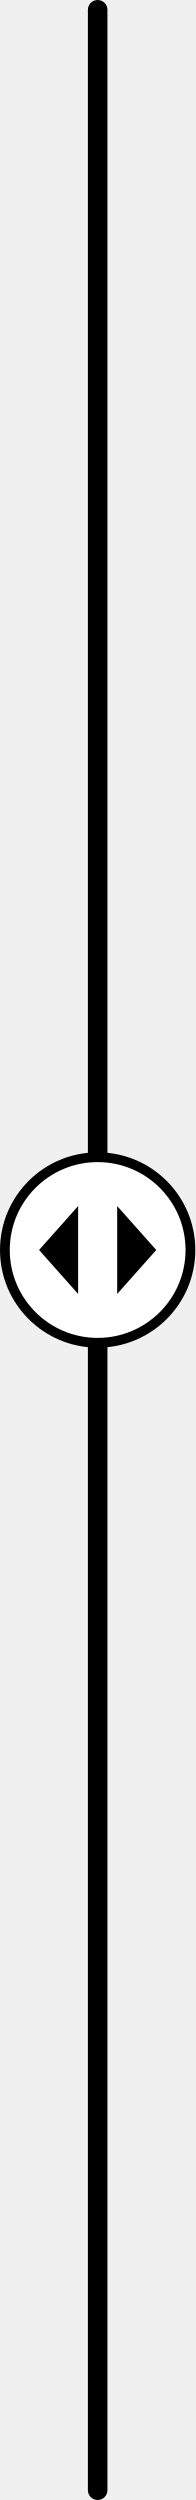
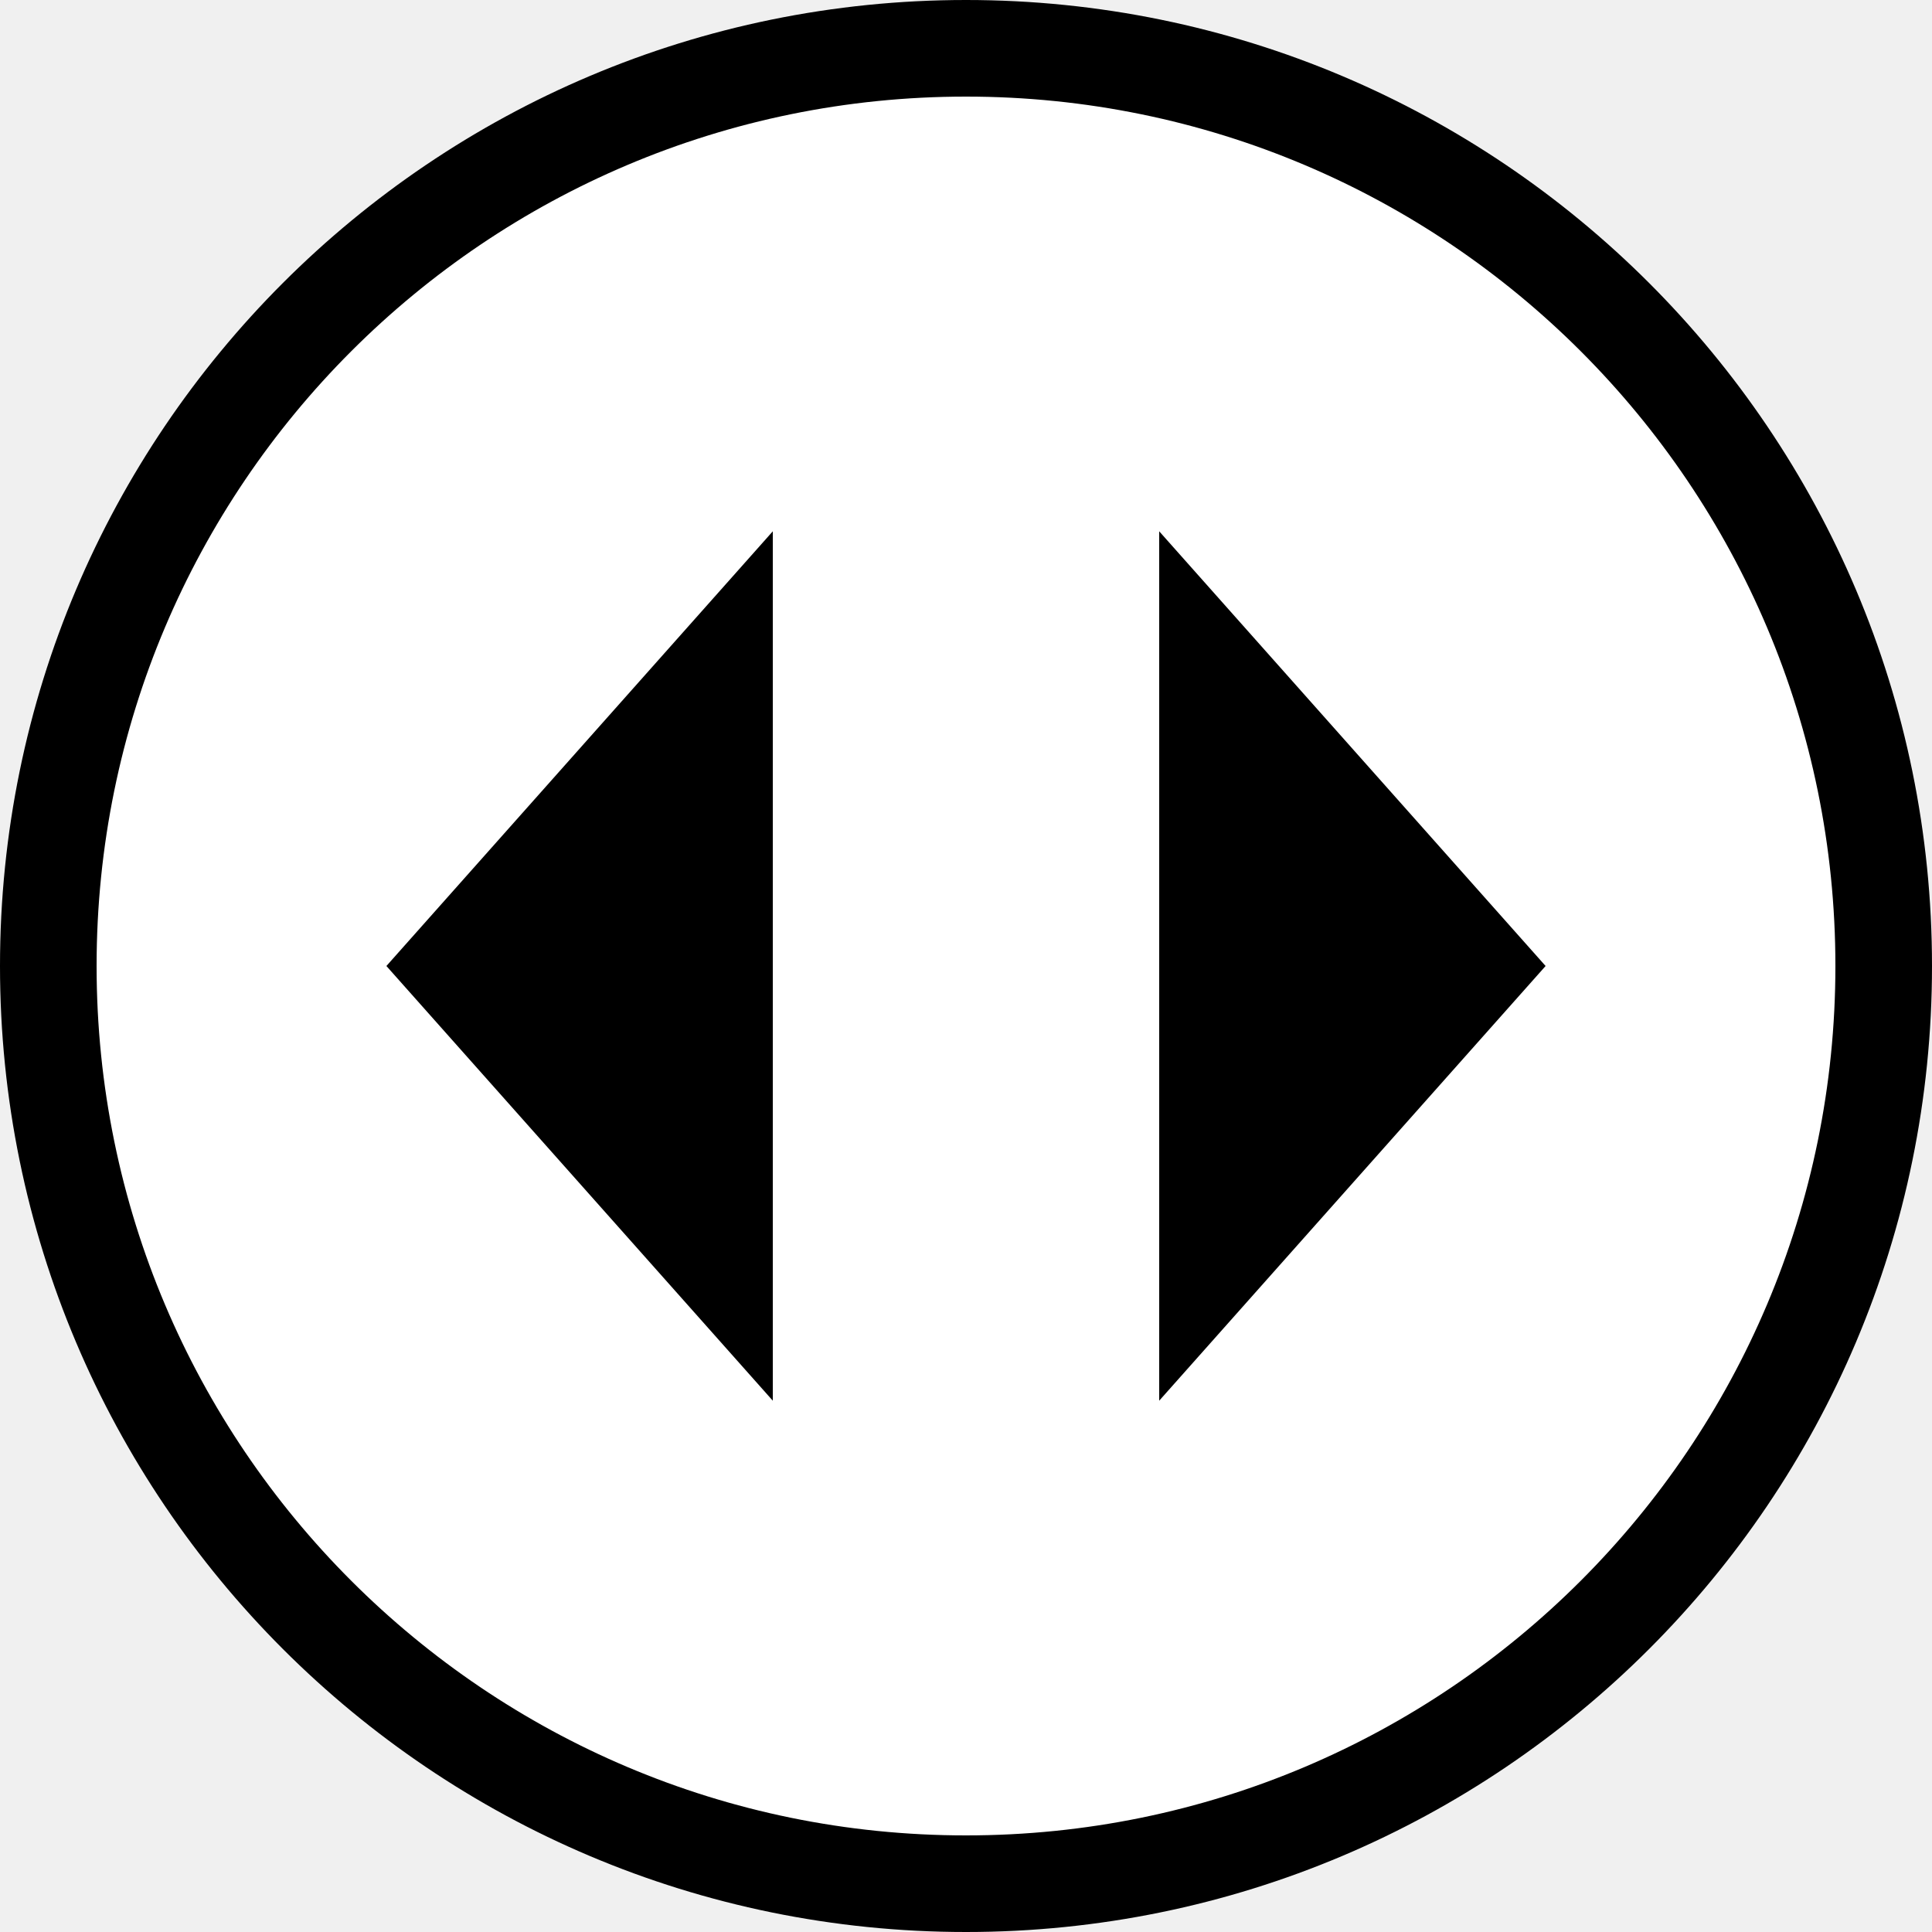
- <svg xmlns="http://www.w3.org/2000/svg" viewBox="0 0 40 512" fill="none">
-   <rect x="18" width="4" height="512" rx="2" fill="currentColor" />
-   <rect x="1" y="237" width="38" height="38" rx="19" stroke="currentColor" stroke-width="2" fill="#fff" />
-   <path d="m16 247-8 9 8 9v-18Zm16 9-8-9v18l8-9Z" fill="currentColor" />
+ <svg xmlns="http://www.w3.org/2000/svg" viewBox="0 0 40 40" fill="none">
+   <rect width="38" height="38" x="1" y="1" fill="#fff" rx="19" />
+   <path fill="currentColor" d="m16 11-8 9 8 9v-18Zm16 9-8-9v18l8-9Z" />
+   <rect width="38" height="38" x="1" y="1" stroke="currentColor" stroke-width="2" rx="19" />
</svg>
